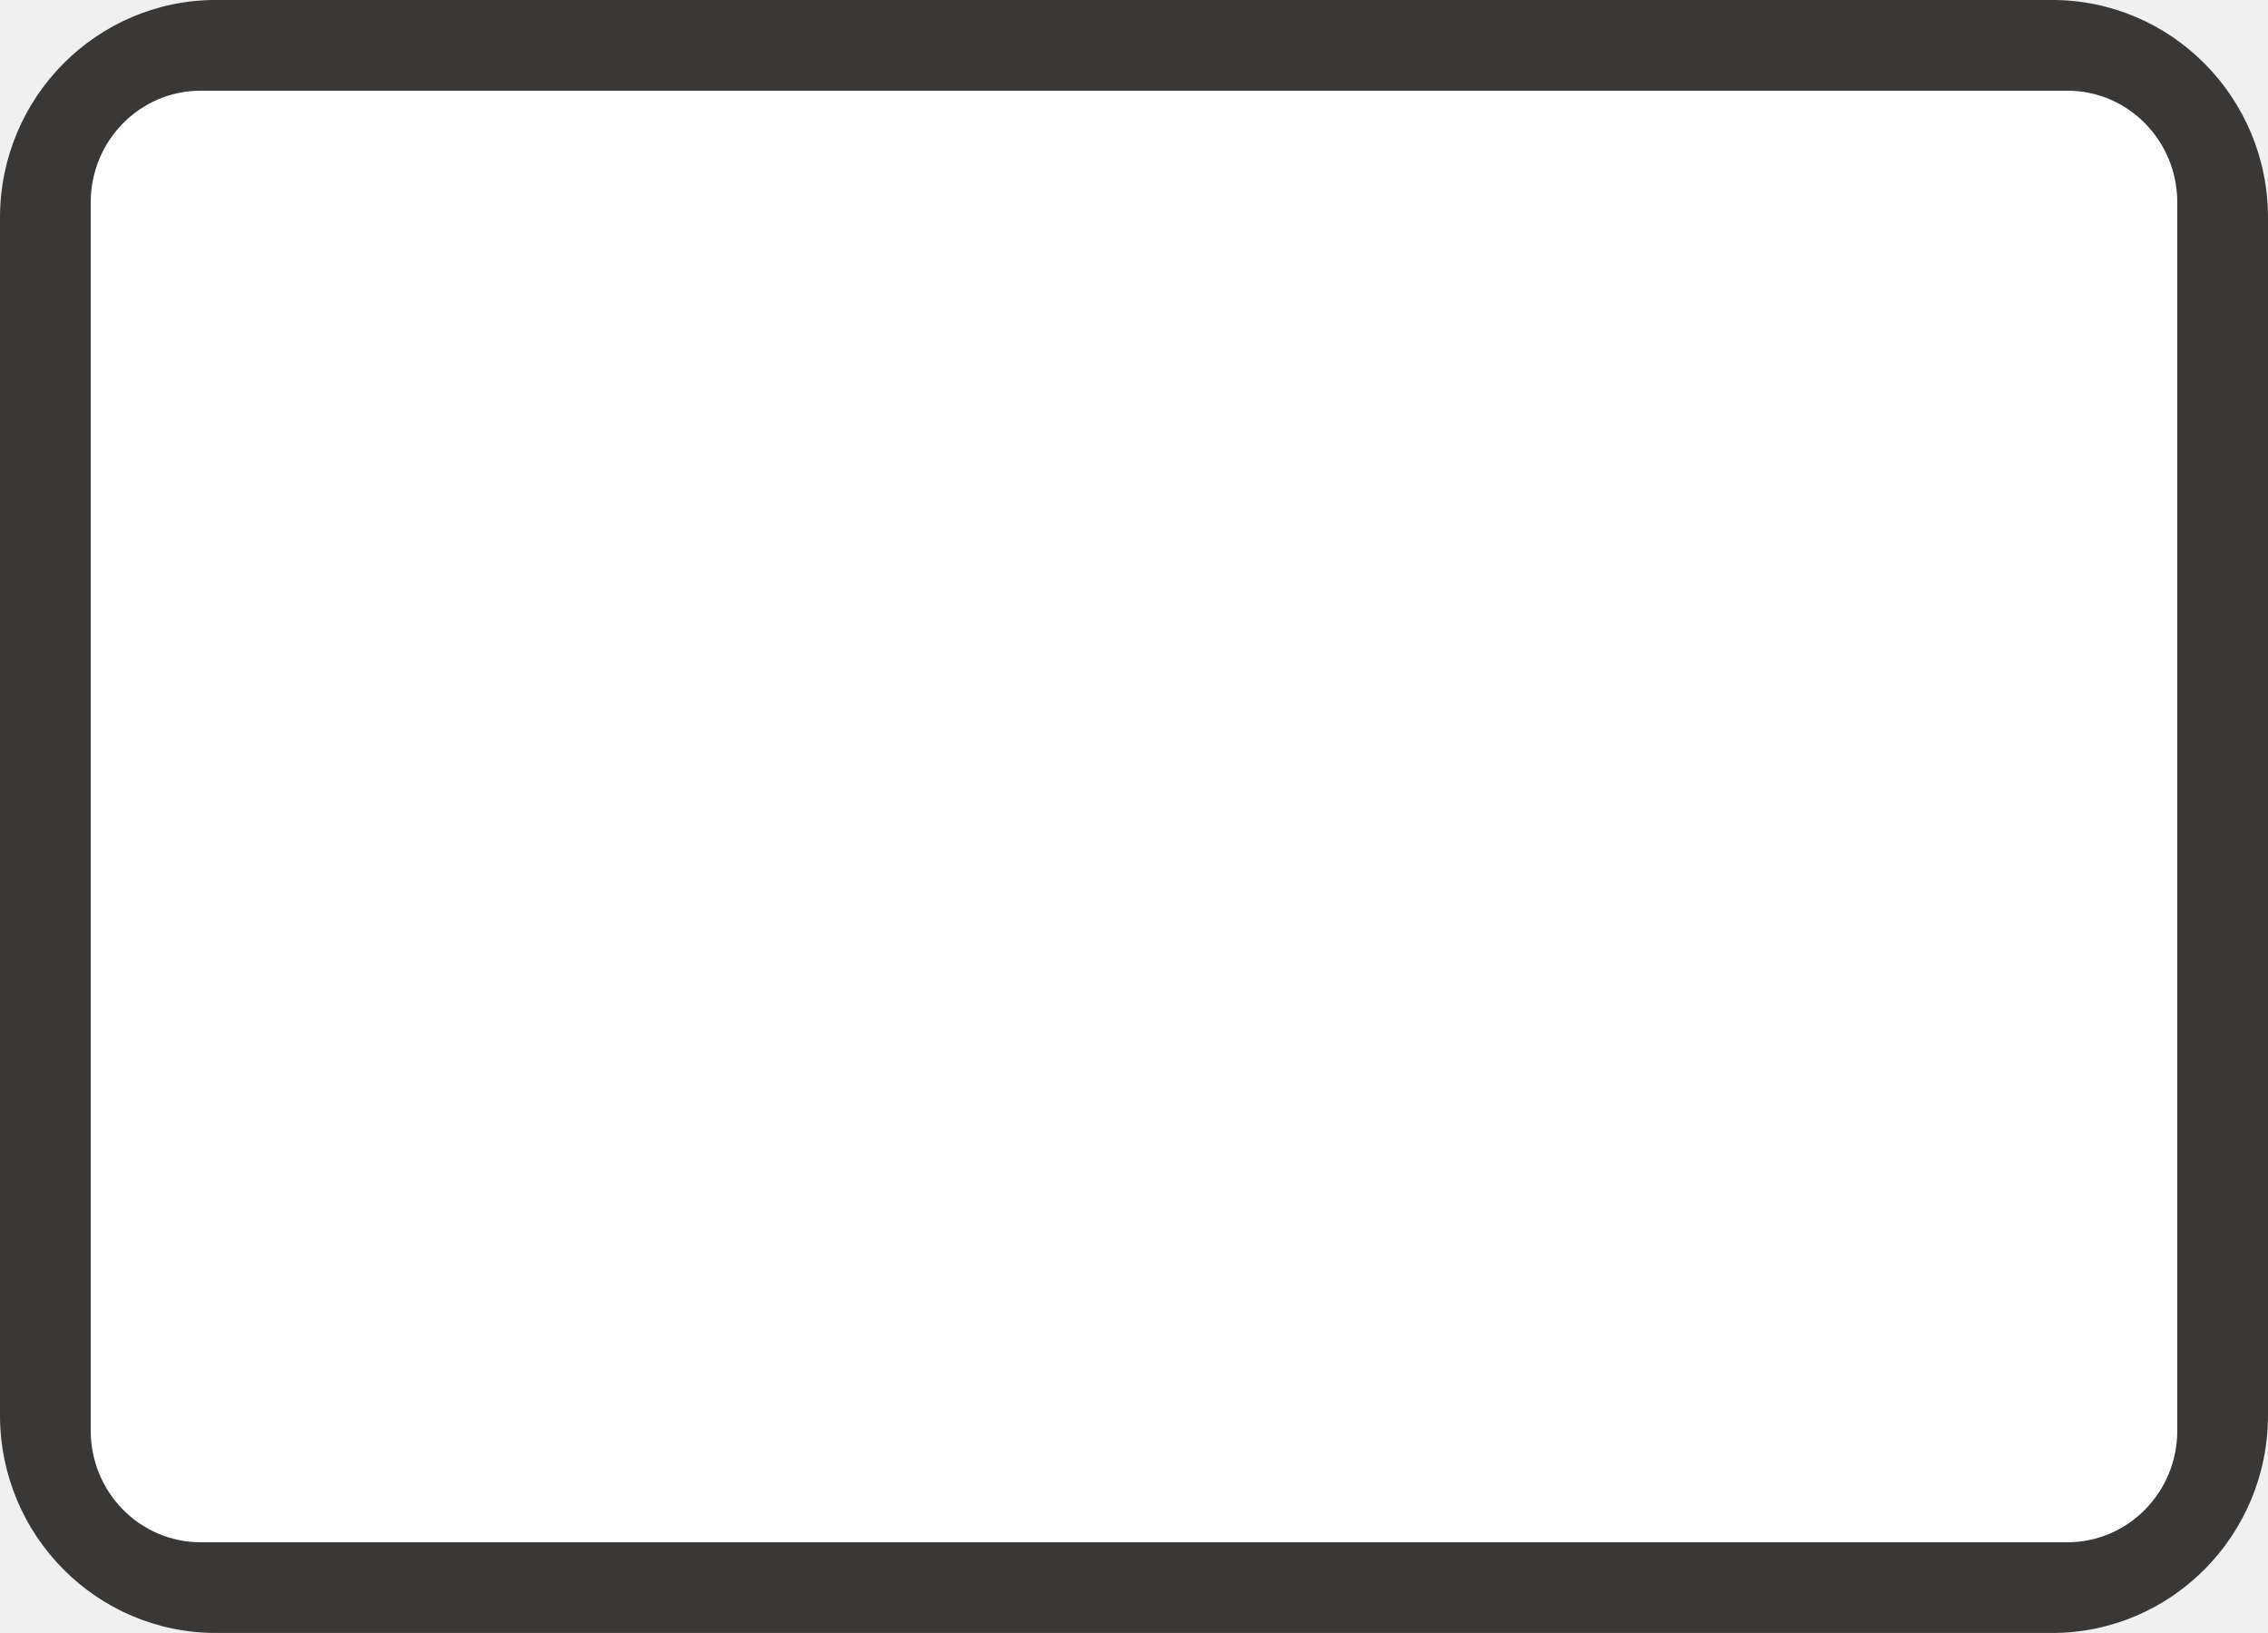
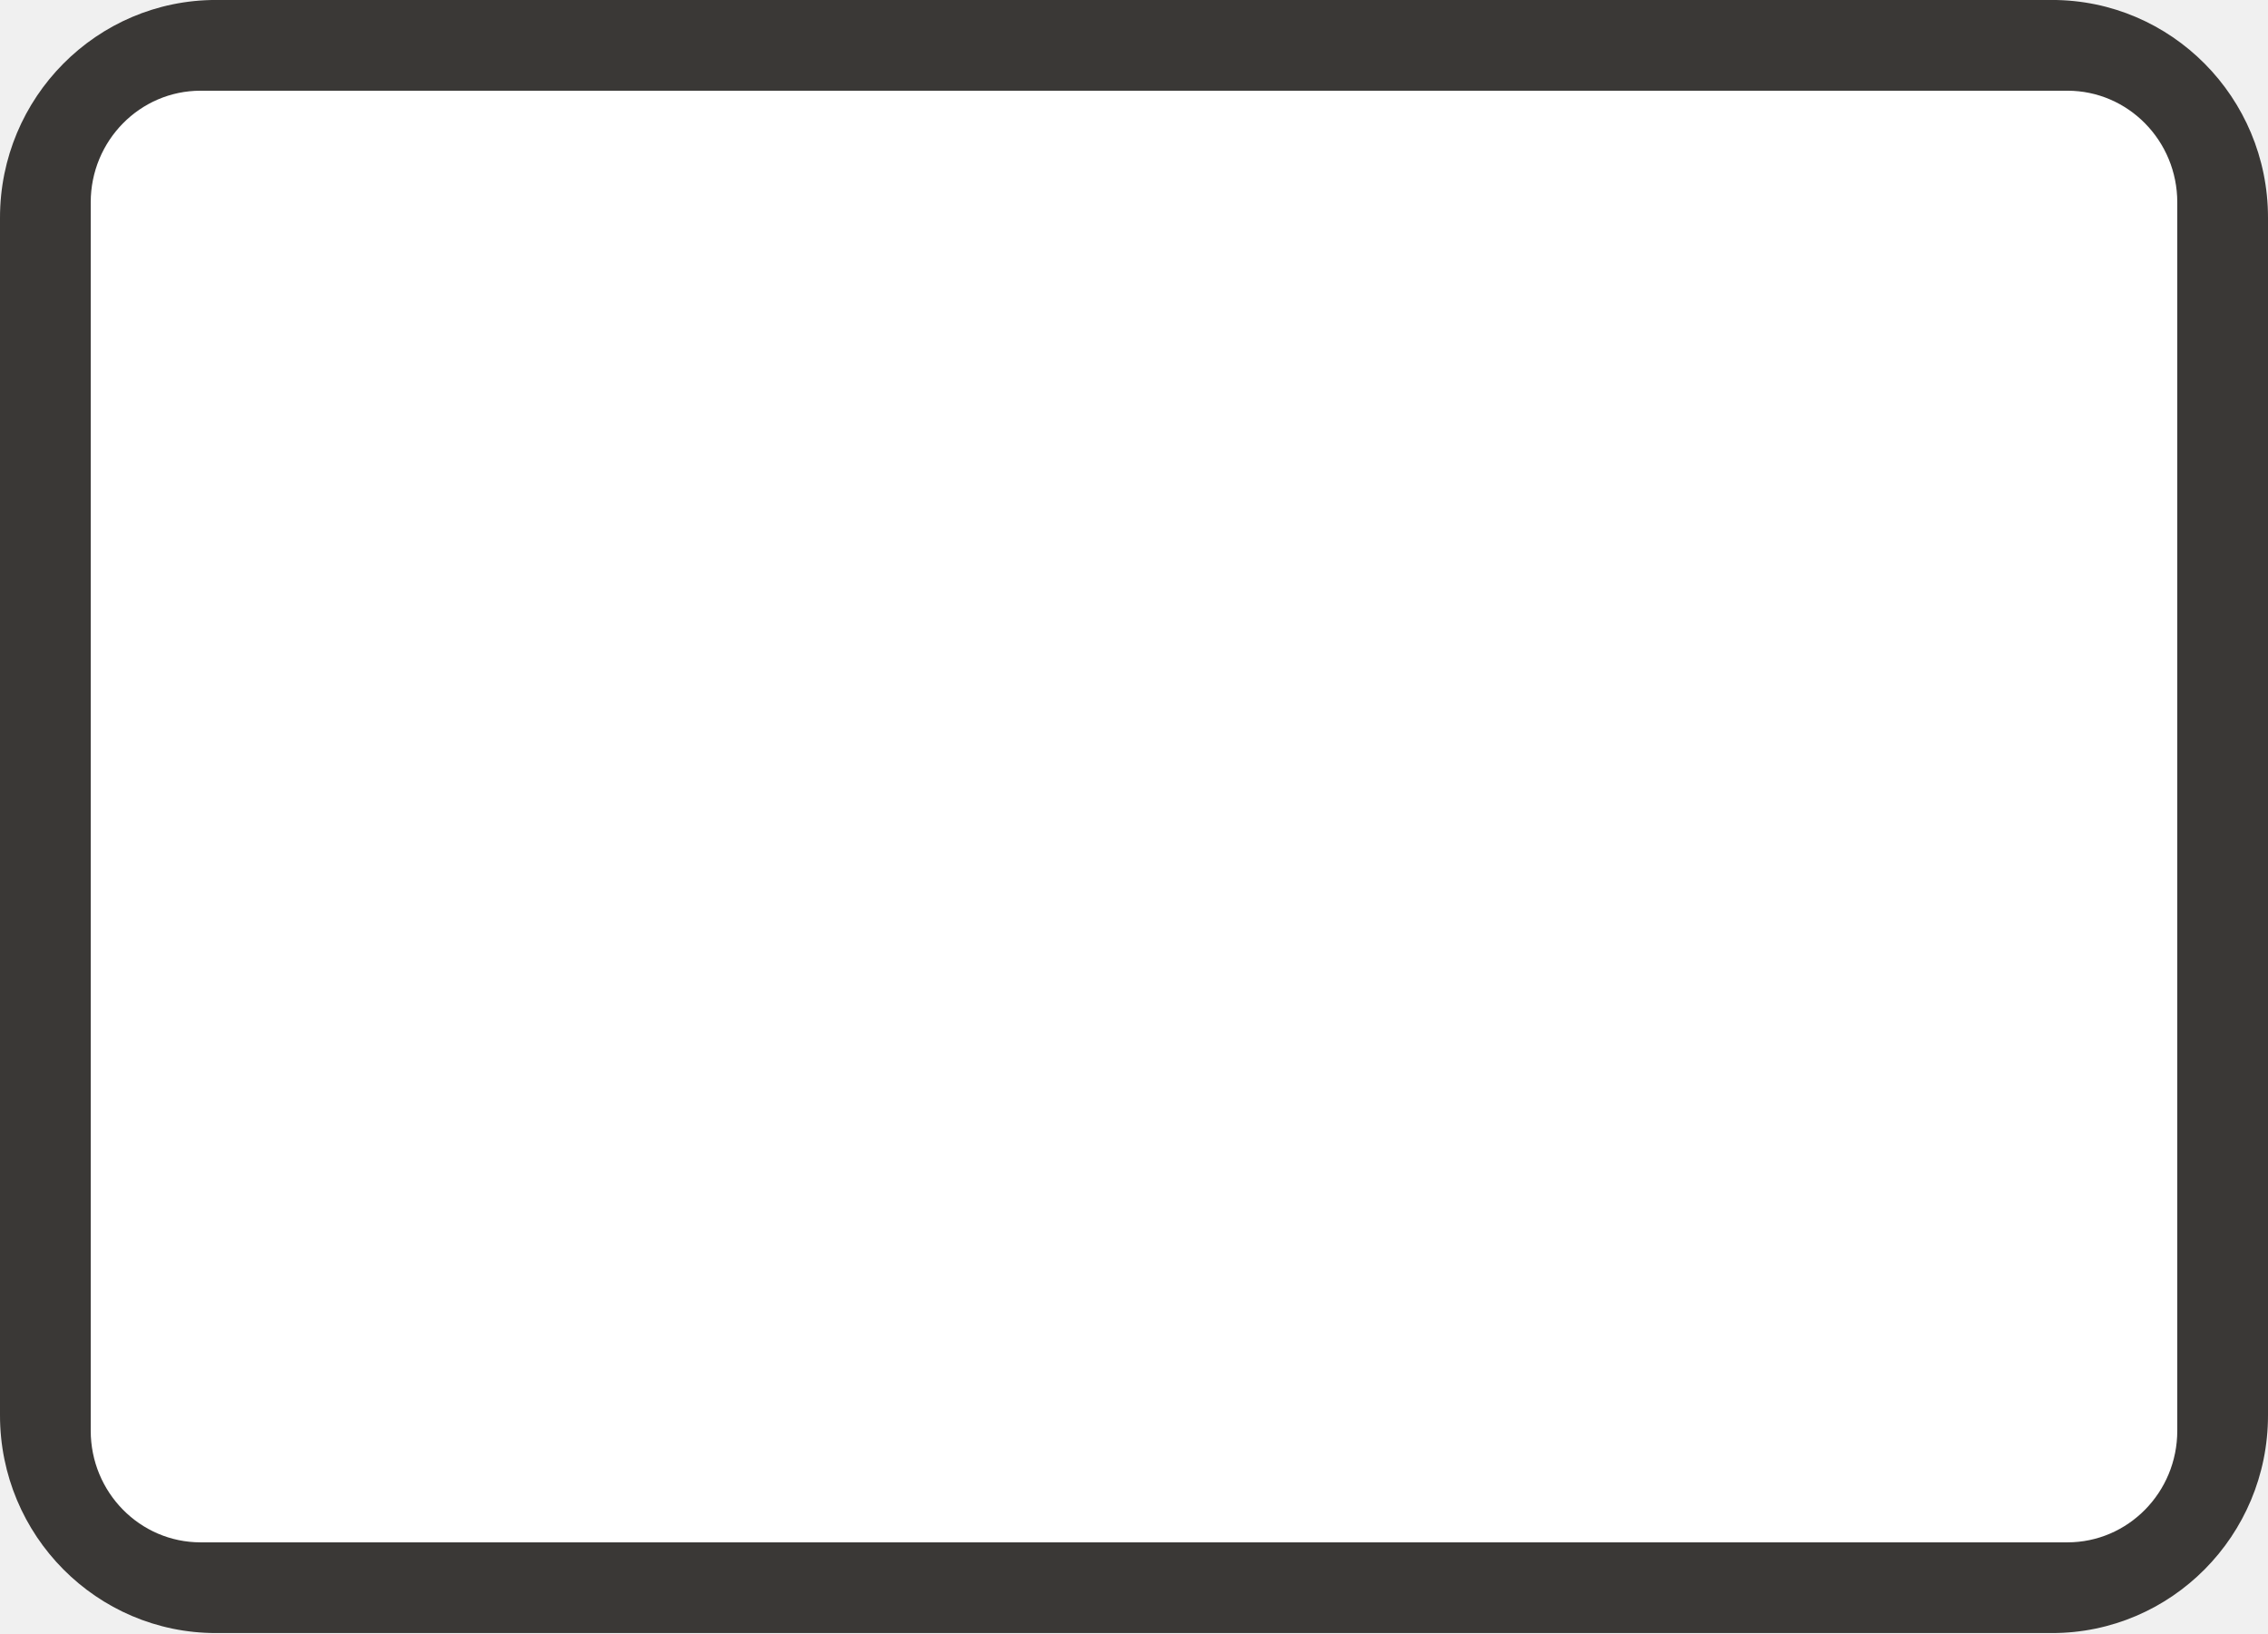
- <svg xmlns="http://www.w3.org/2000/svg" viewBox="0 0 25 18" version="1.1" id="svg5037" height="18" width="25">
+ <svg xmlns="http://www.w3.org/2000/svg" viewBox="0 0 25 18" version="1.1" id="svg5037" height="15.3" width="21.25">
  <defs id="defs5039" />
  <g transform="translate(-54.99999,-921.3622)" id="layer1">
    <g id="generic-md-2" transform="translate(-180,480)">
      <rect transform="translate(0,-1.5169706e-4)" rx="2.381" ry="2.4" style="color:#3a3836;display:inline;overflow:visible;visibility:visible;fill:#3a3836;fill-opacity:1;fill-rule:evenodd;stroke:none;stroke-width:1.195;marker:none;enable-background:accumulate" id="rect3449" width="25" height="18" x="235" y="441.362" />
      <rect rx="1.211" ry="1.231" y="442.362" x="236" height="16" width="23" id="rect3451" style="color:#3a3836;display:inline;overflow:visible;visibility:visible;fill:#ffffff;fill-opacity:1;fill-rule:evenodd;stroke:none;stroke-width:1.221;marker:none;enable-background:accumulate" />
    </g>
  </g>
</svg>
